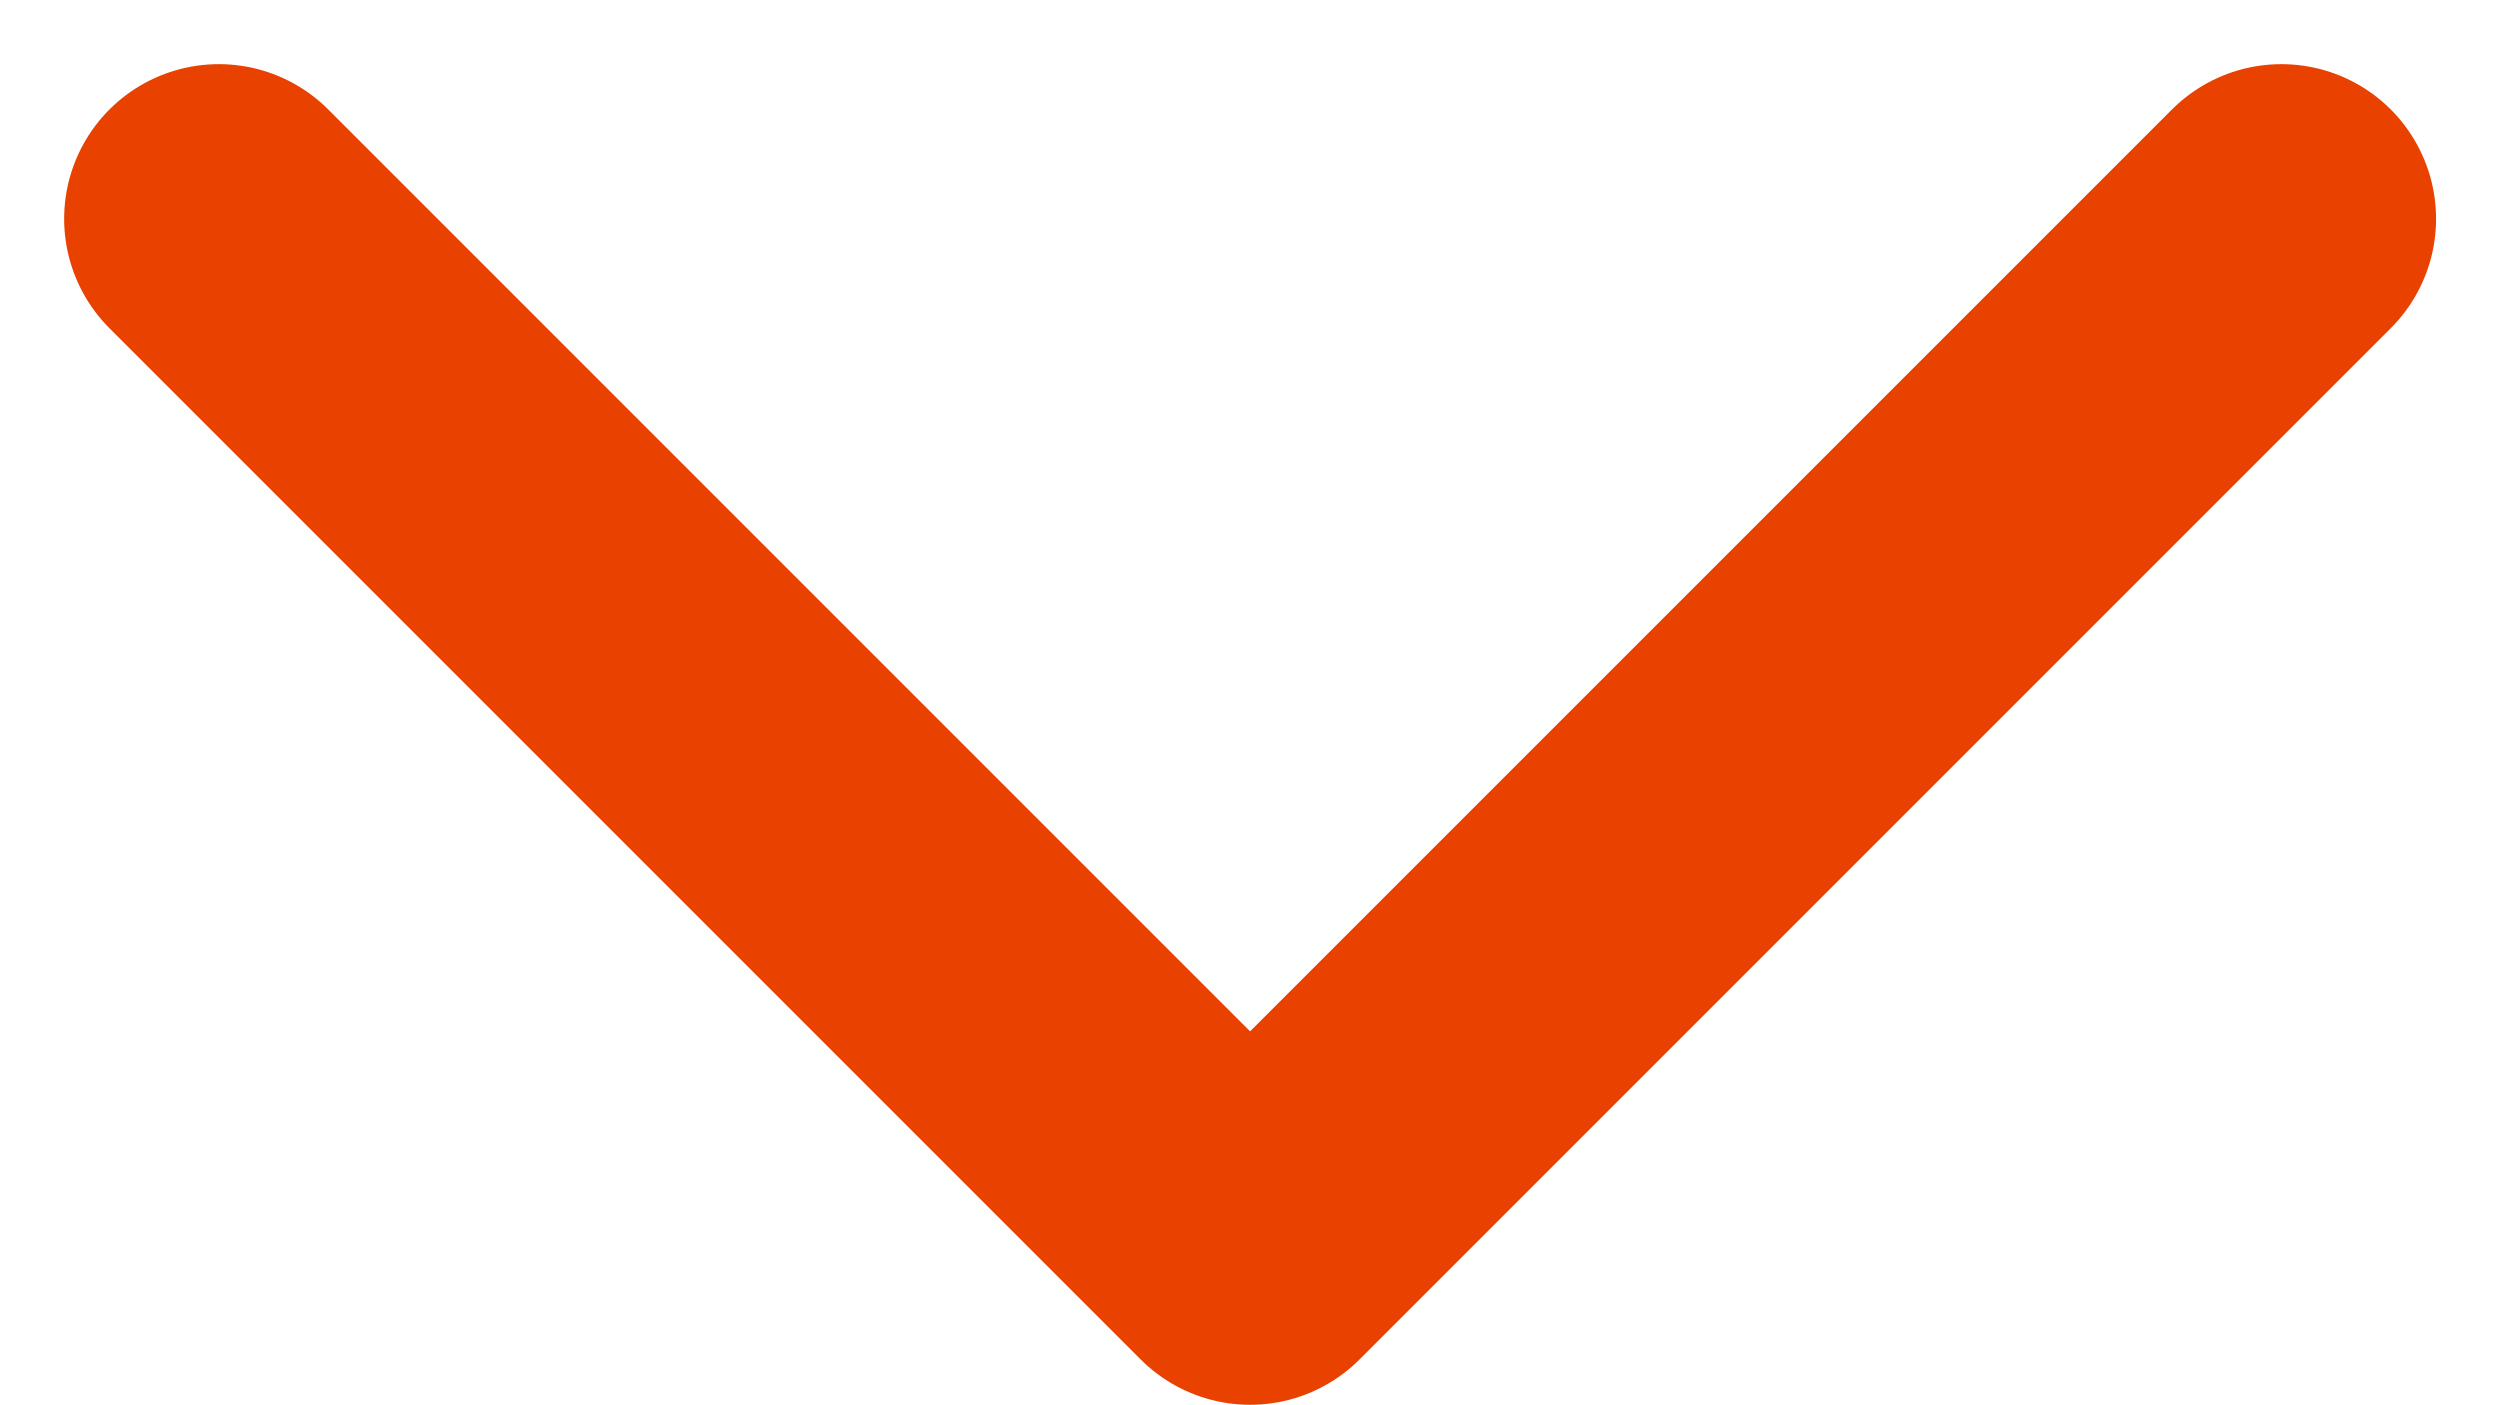
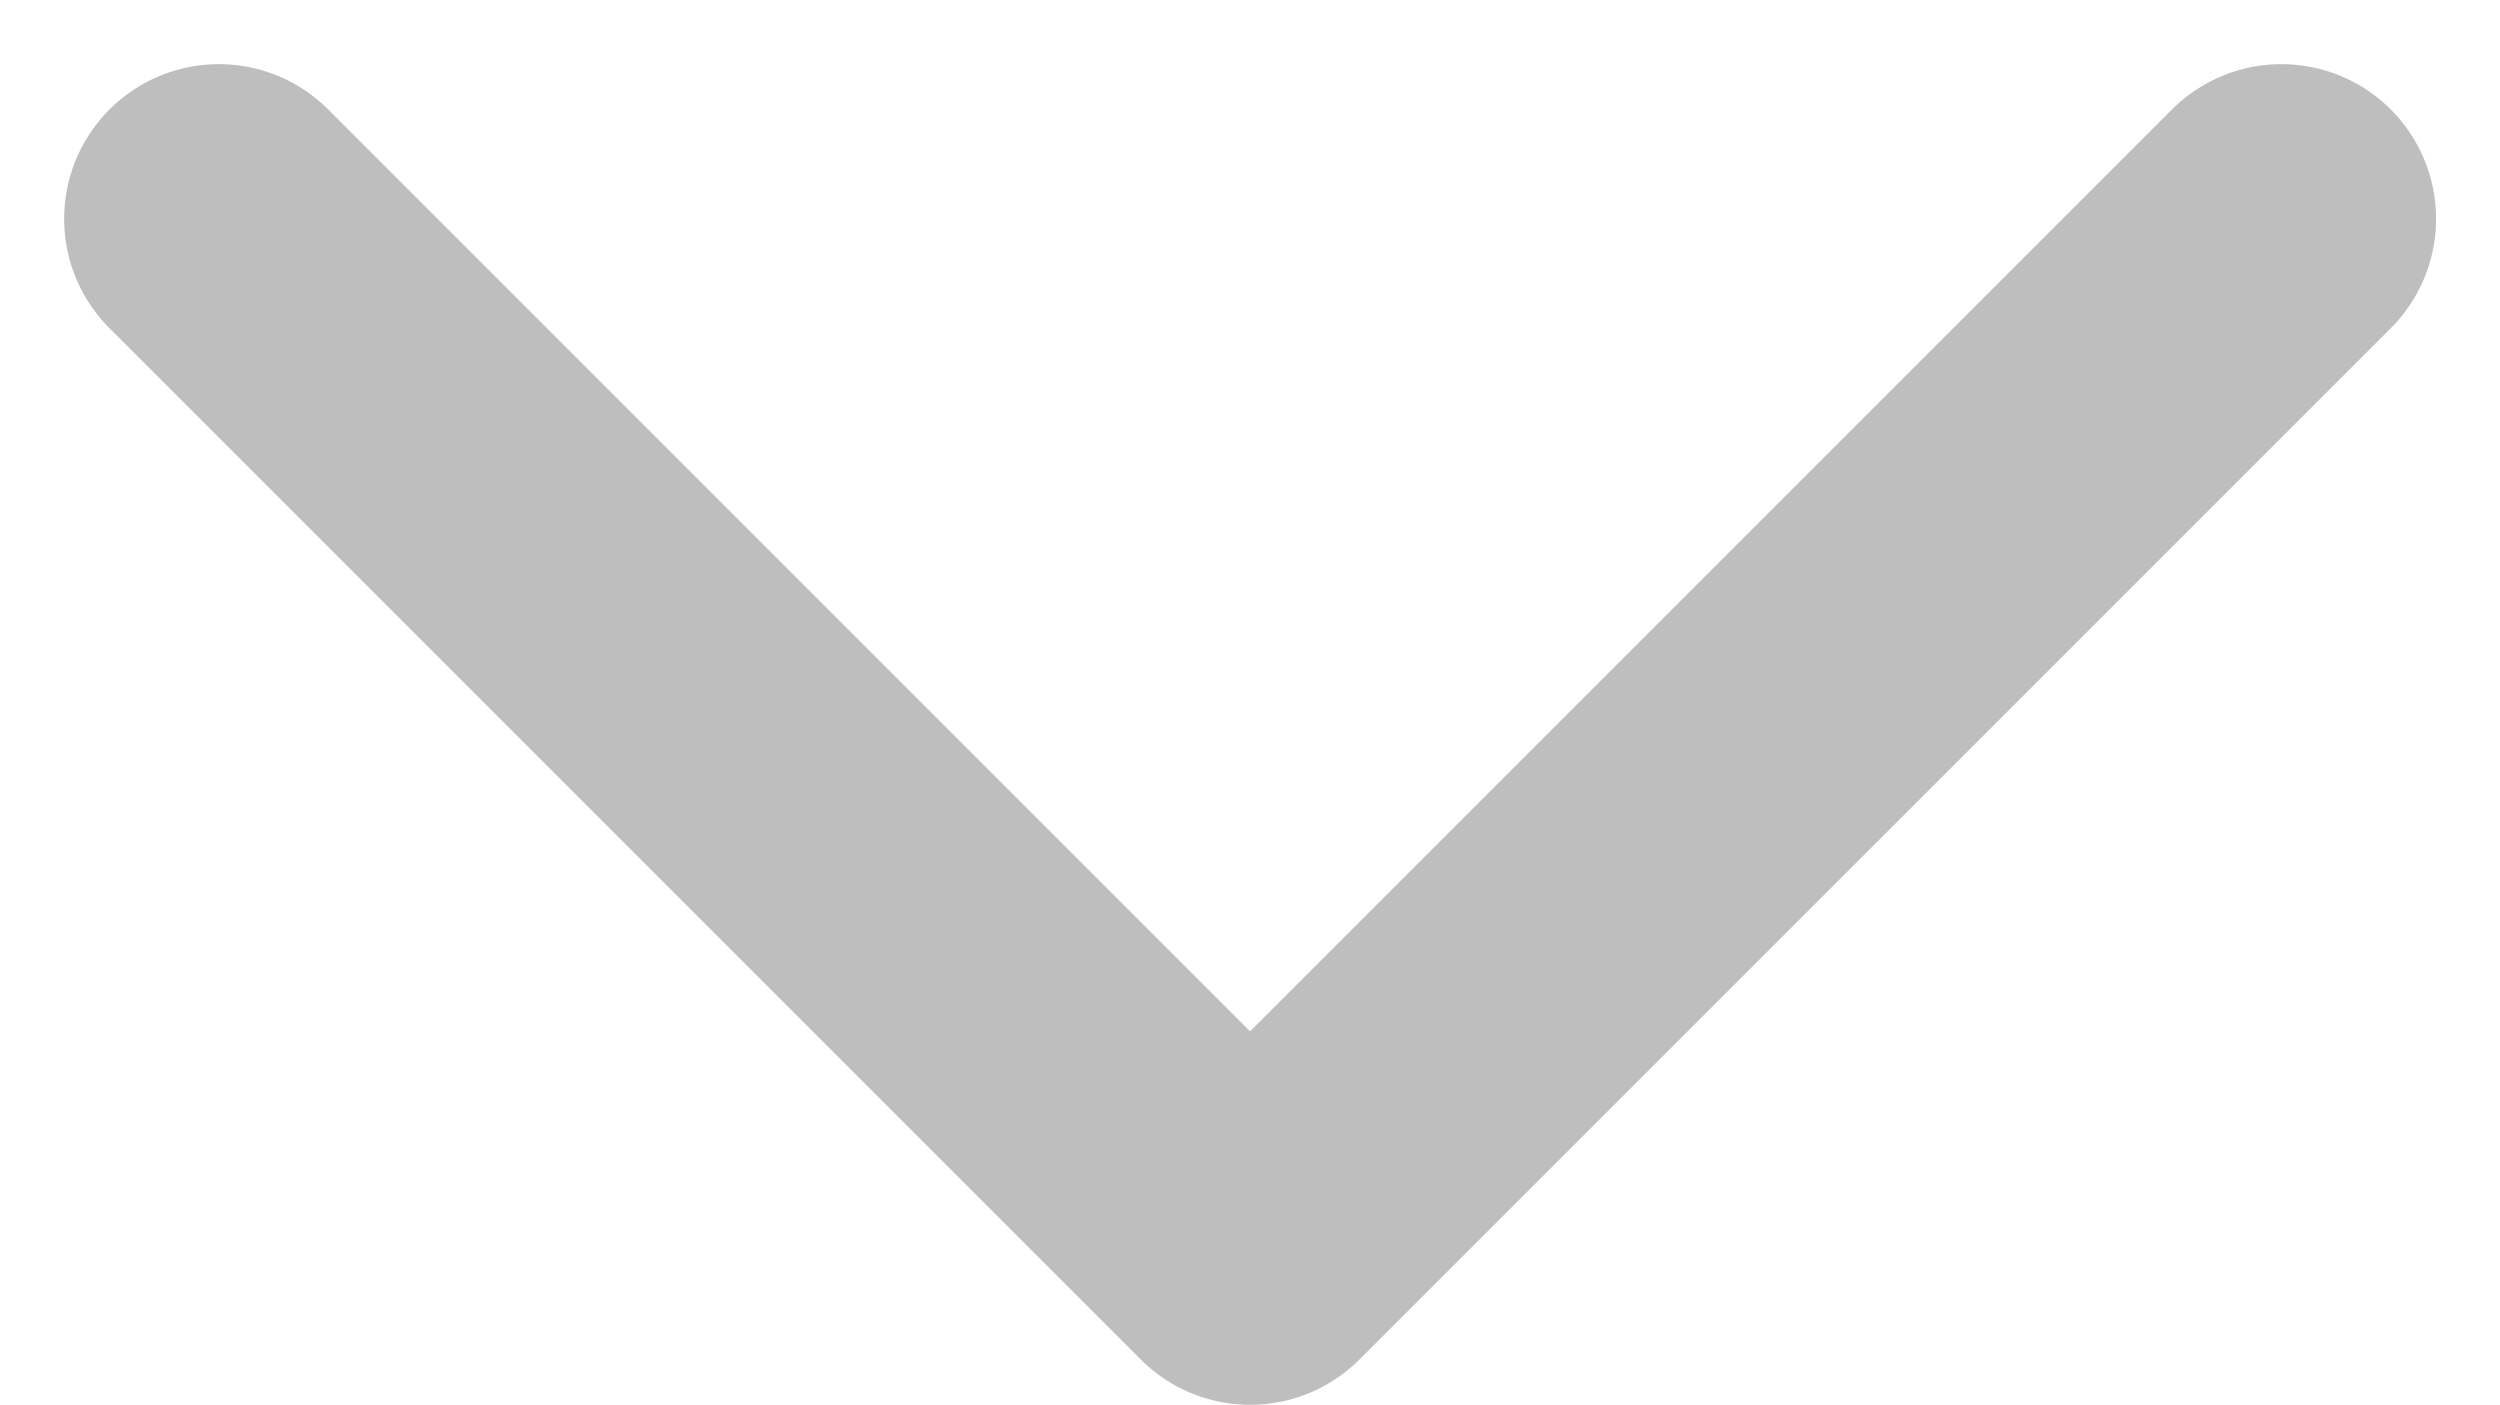
<svg xmlns="http://www.w3.org/2000/svg" width="12.121" height="6.811" viewBox="0 0 12.121 6.811">
  <g transform="translate(1.061 1.061)">
-     <path d="M0,0,5,5l5-5" fill="none" stroke="#e94200" stroke-linecap="round" stroke-linejoin="round" stroke-miterlimit="10" stroke-width="1.5" />
+     <path d="M0,0,5,5l5-5" fill="none" stroke="#BEBEBE" stroke-linecap="round" stroke-linejoin="round" stroke-miterlimit="10" stroke-width="1.5" />
  </g>
</svg>
